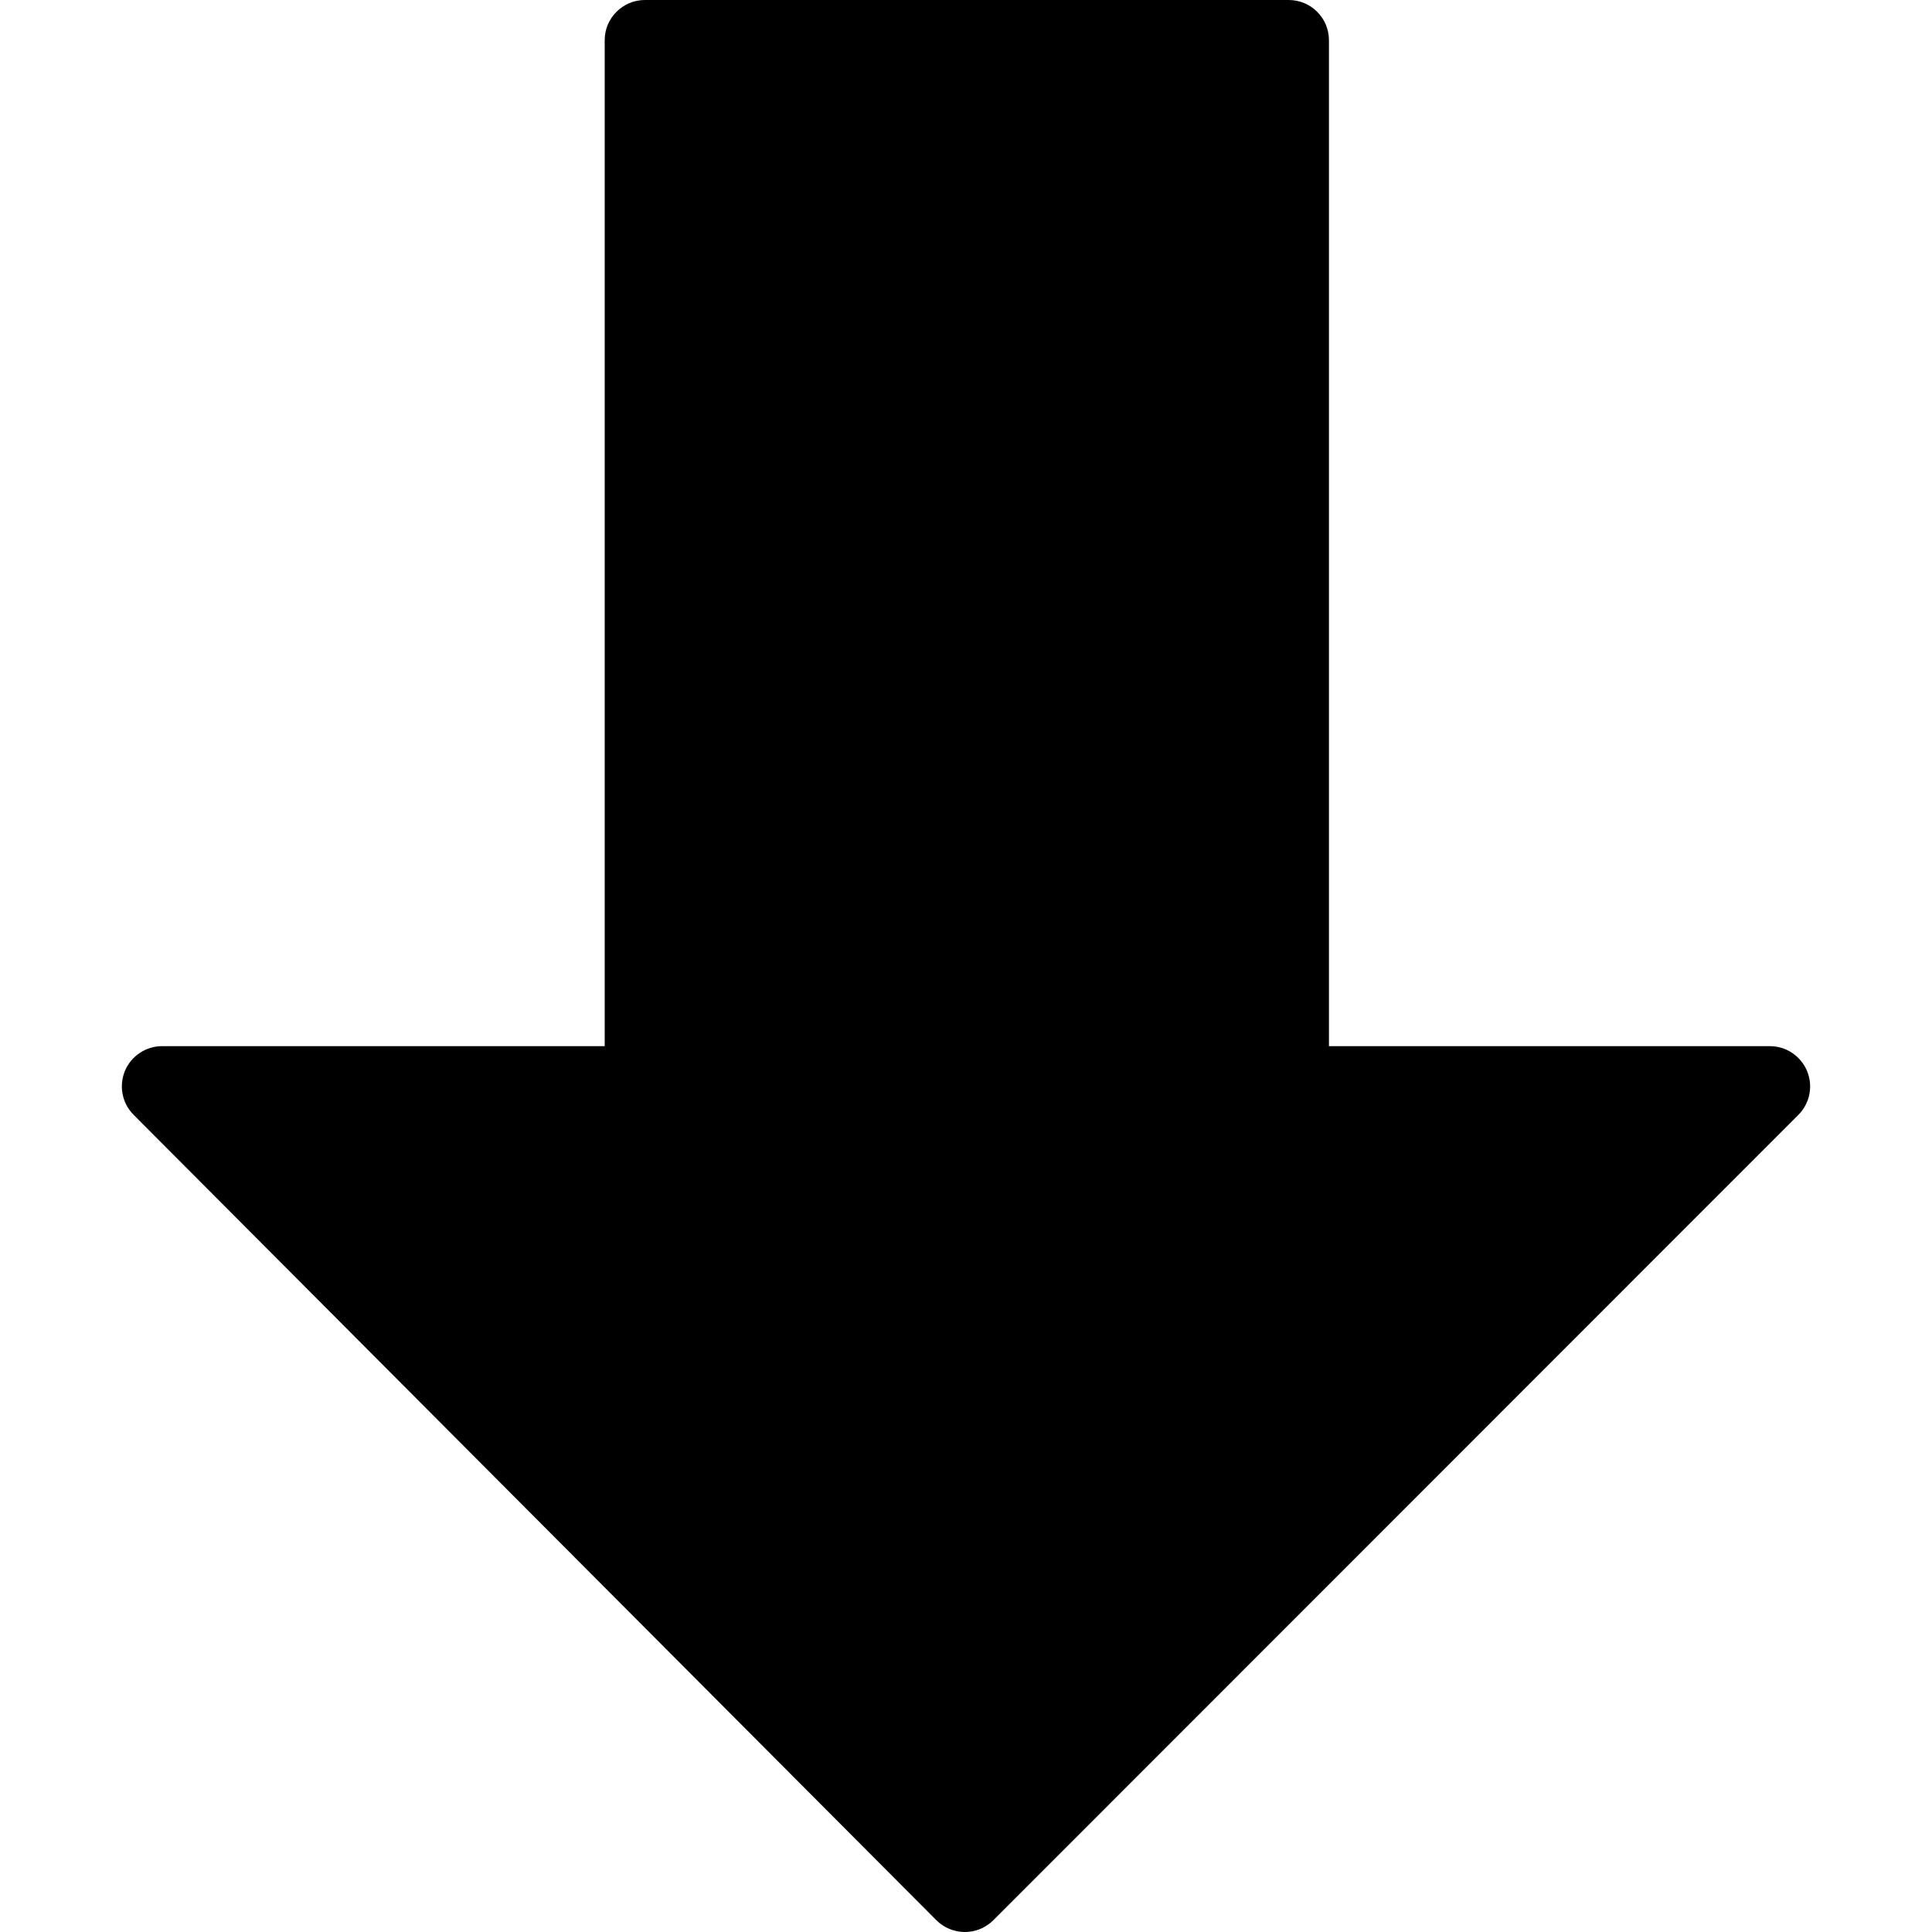
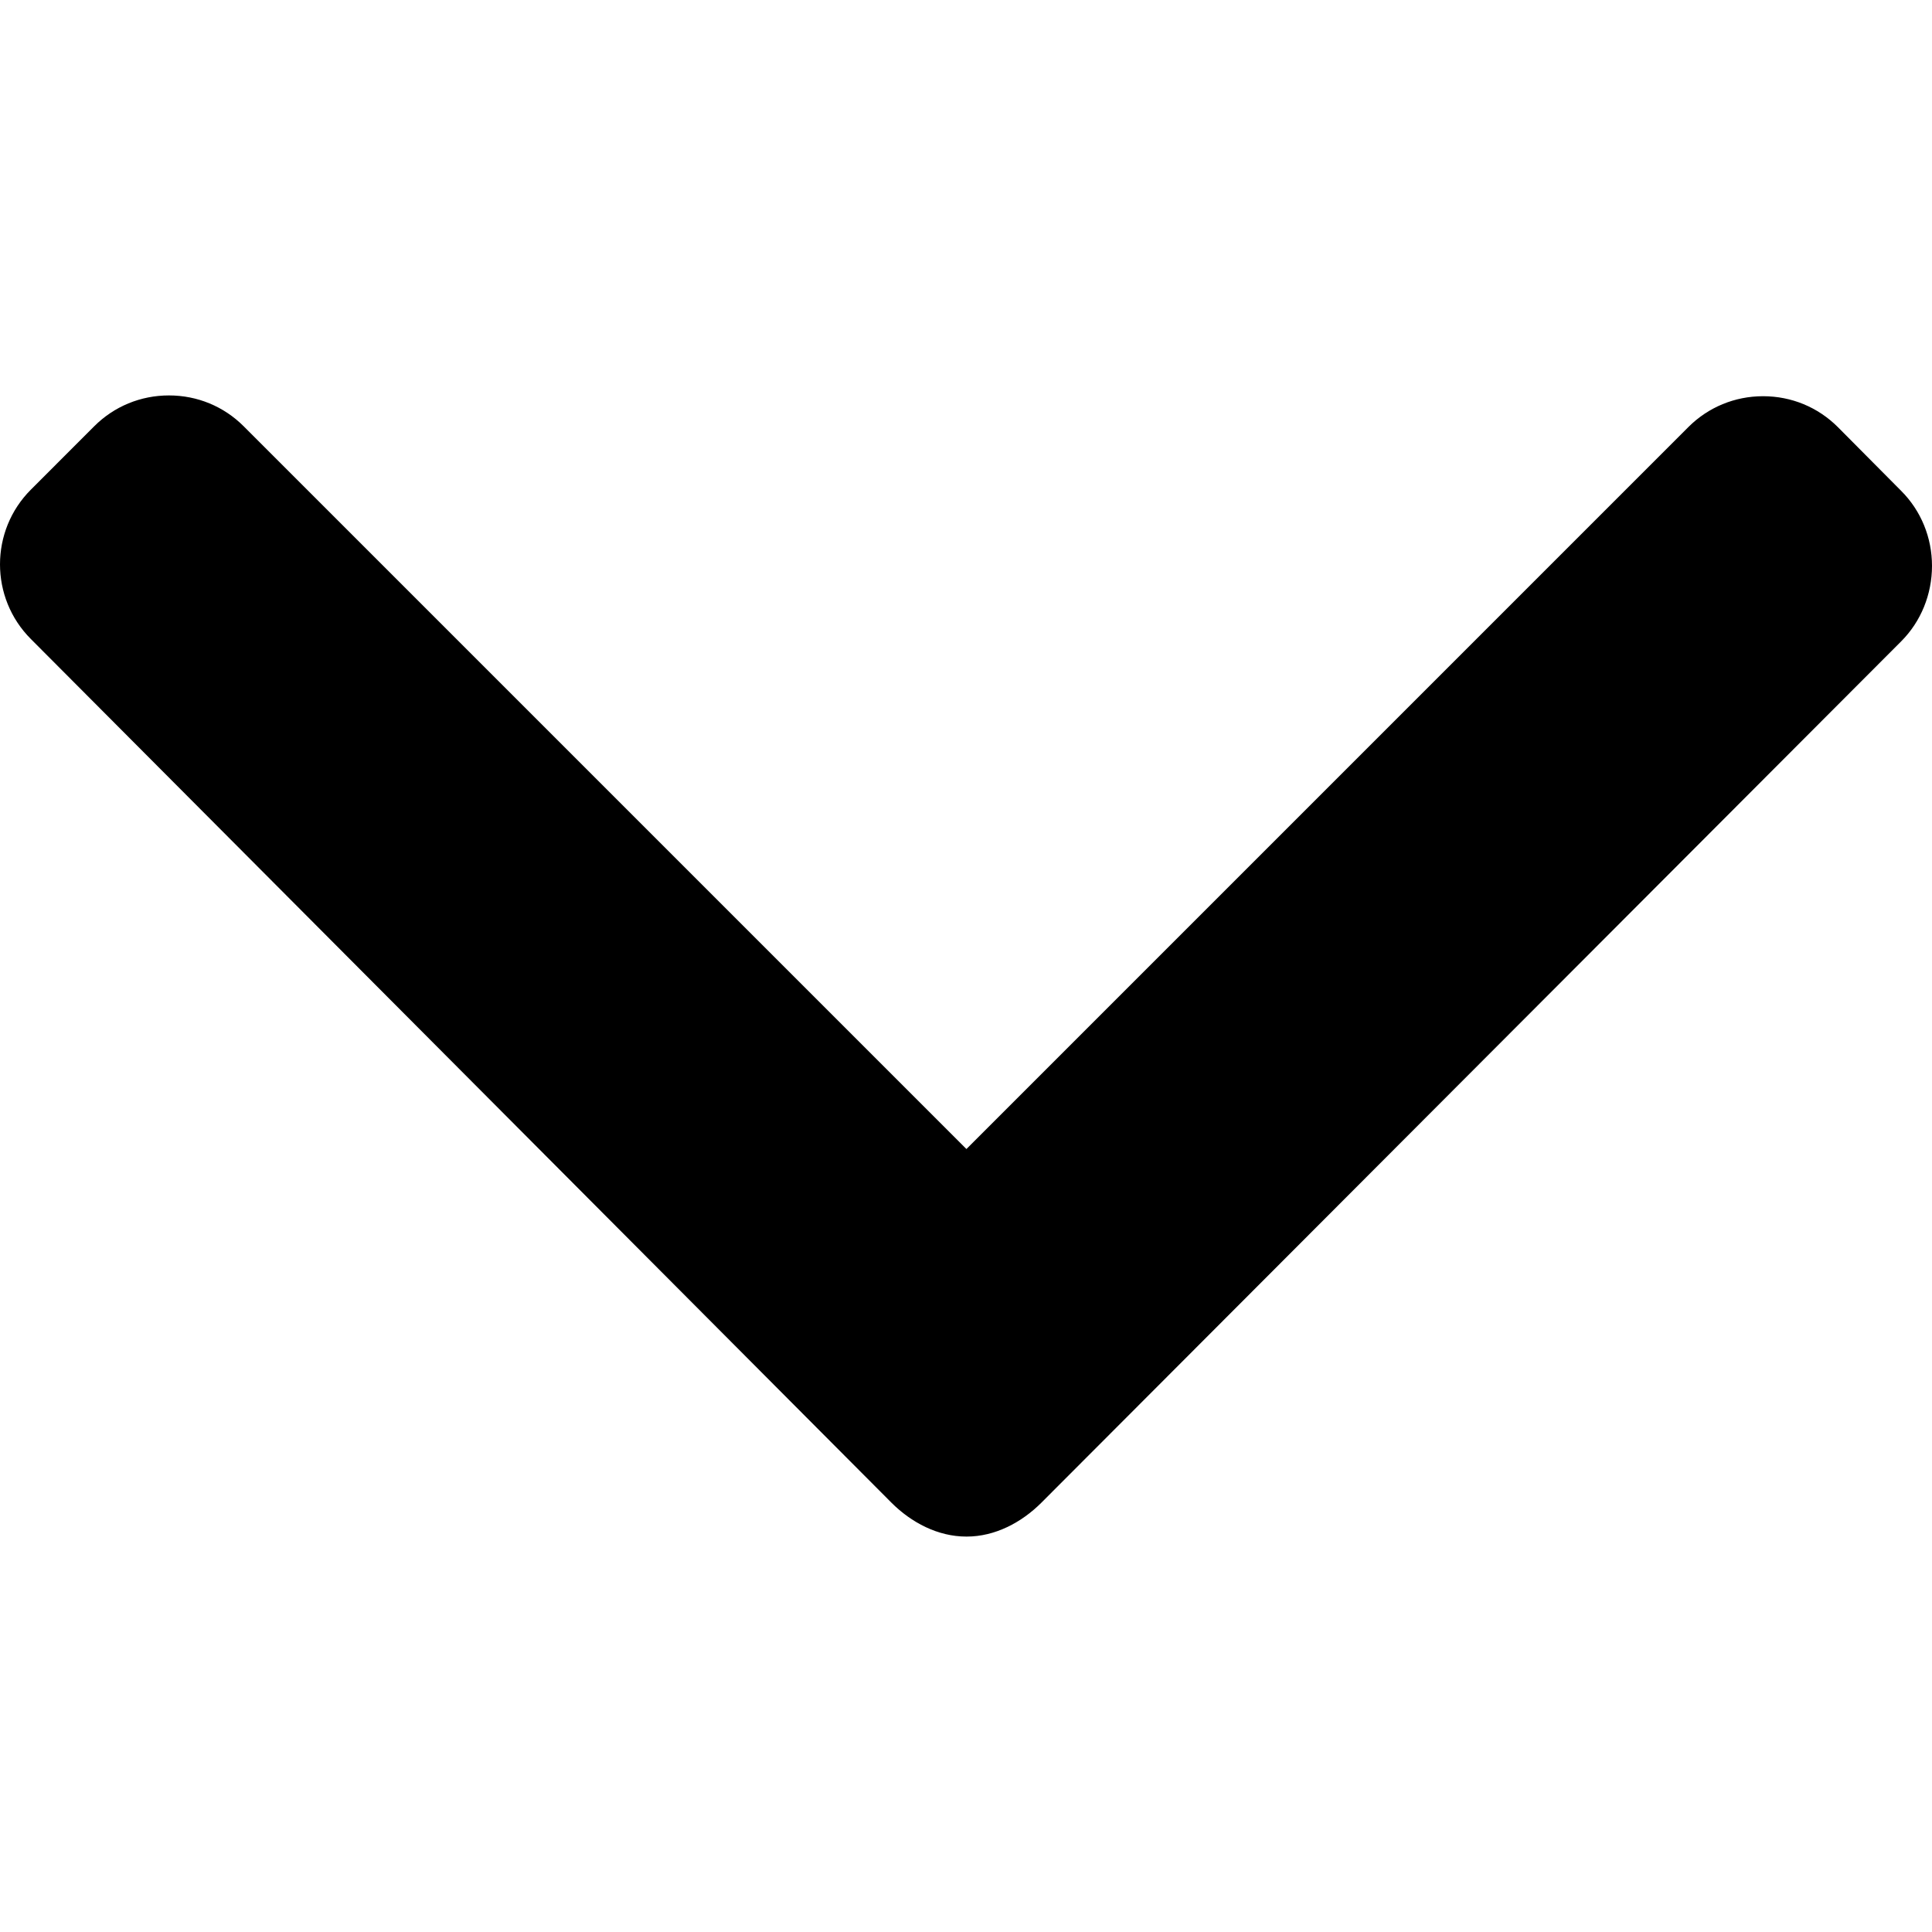
- <svg xmlns="http://www.w3.org/2000/svg" version="1.1" id="Capa_1" x="0px" y="0px" viewBox="0 0 512.171 512.171" style="enable-background:new 0 0 512.171 512.171;" xml:space="preserve">
+ <svg xmlns="http://www.w3.org/2000/svg" version="1.1" id="Layer_1" x="0px" y="0px" viewBox="0 0 491.996 491.996" style="enable-background:new 0 0 491.996 491.996;" xml:space="preserve">
  <g>
    <g>
-       <path d="M479.046,283.925c-1.664-3.989-5.547-6.592-9.856-6.592H352.305V10.667C352.305,4.779,347.526,0,341.638,0H170.971    c-5.888,0-10.667,4.779-10.667,10.667v266.667H42.971c-4.309,0-8.192,2.603-9.856,6.571c-1.643,3.989-0.747,8.576,2.304,11.627    l212.8,213.504c2.005,2.005,4.715,3.136,7.552,3.136s5.547-1.131,7.552-3.115l213.419-213.504    C479.793,292.501,480.71,287.915,479.046,283.925z" />
+       <path d="M484.132,124.986l-16.116-16.228c-5.072-5.068-11.82-7.86-19.032-7.86c-7.208,0-13.964,2.792-19.036,7.86l-183.84,183.848    L62.056,108.554c-5.064-5.068-11.82-7.856-19.028-7.856s-13.968,2.788-19.036,7.856l-16.12,16.128    c-10.496,10.488-10.496,27.572,0,38.06l219.136,219.924c5.064,5.064,11.812,8.632,19.084,8.632h0.084    c7.212,0,13.96-3.572,19.024-8.632l218.932-219.328c5.072-5.064,7.856-12.016,7.864-19.224    C491.996,136.902,489.204,130.046,484.132,124.986z" />
    </g>
  </g>
  <g>
</g>
  <g>
</g>
  <g>
</g>
  <g>
</g>
  <g>
</g>
  <g>
</g>
  <g>
</g>
  <g>
</g>
  <g>
</g>
  <g>
</g>
  <g>
</g>
  <g>
</g>
  <g>
</g>
  <g>
</g>
  <g>
</g>
</svg>
